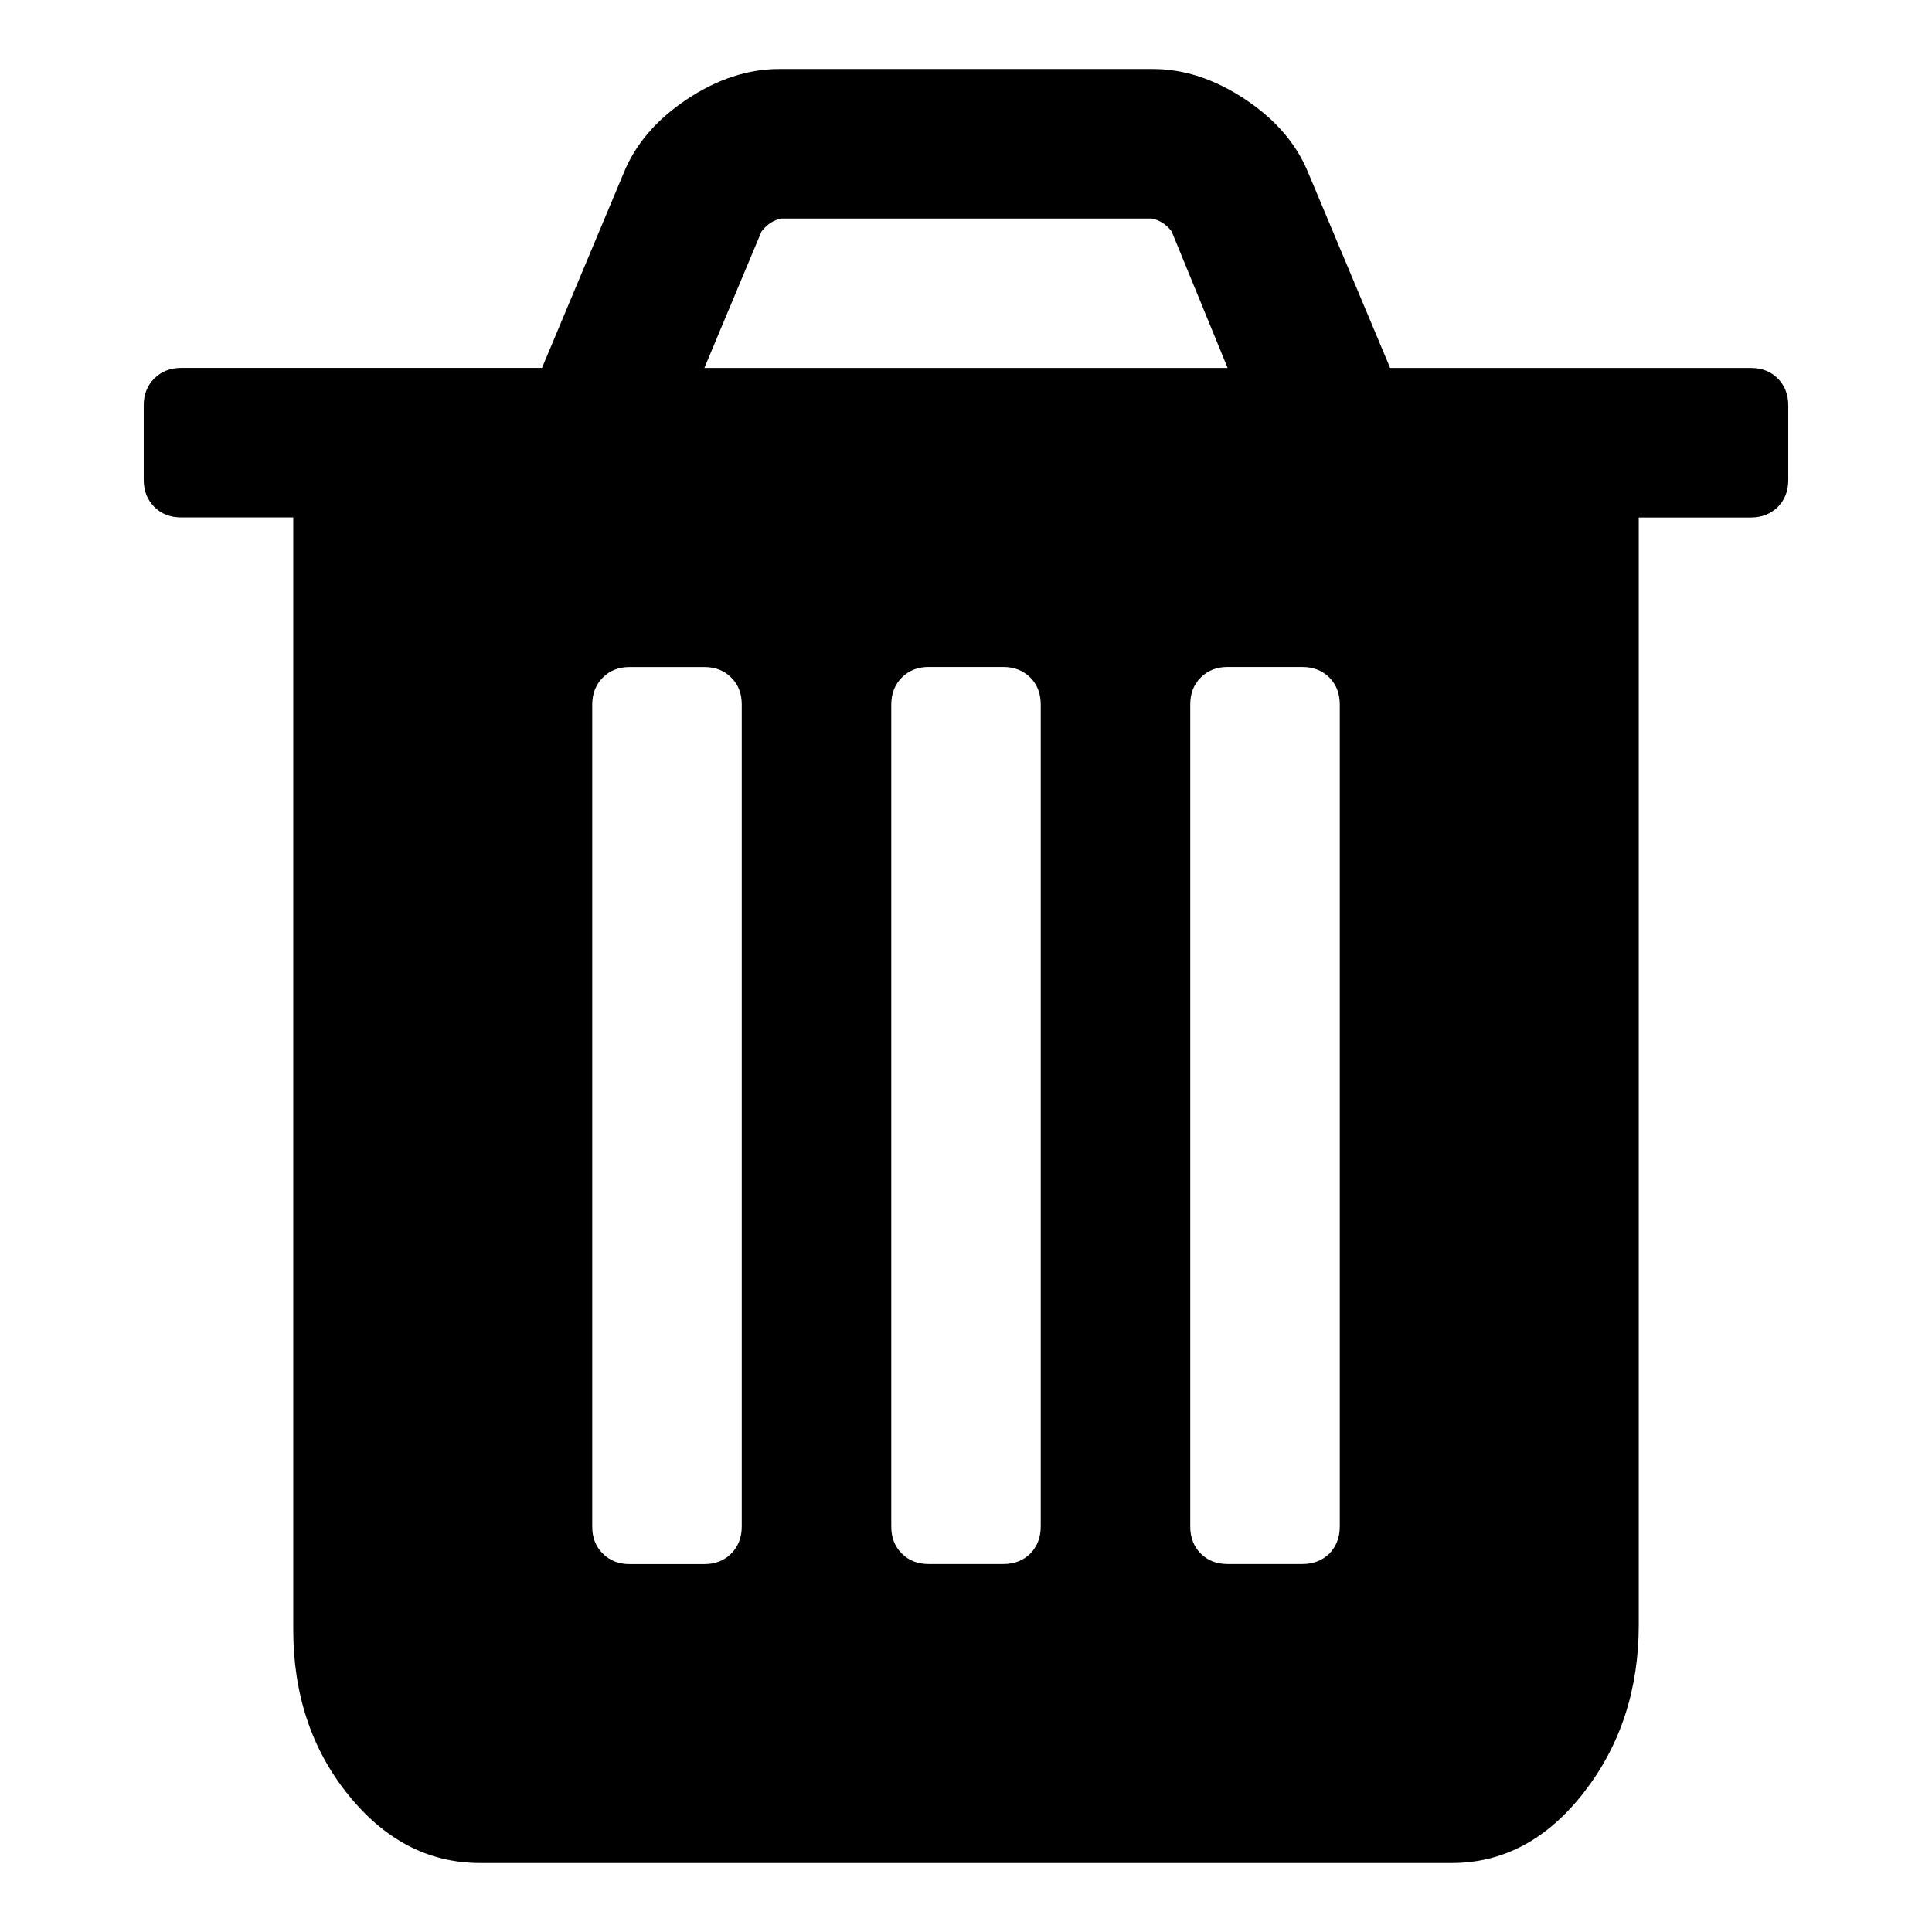
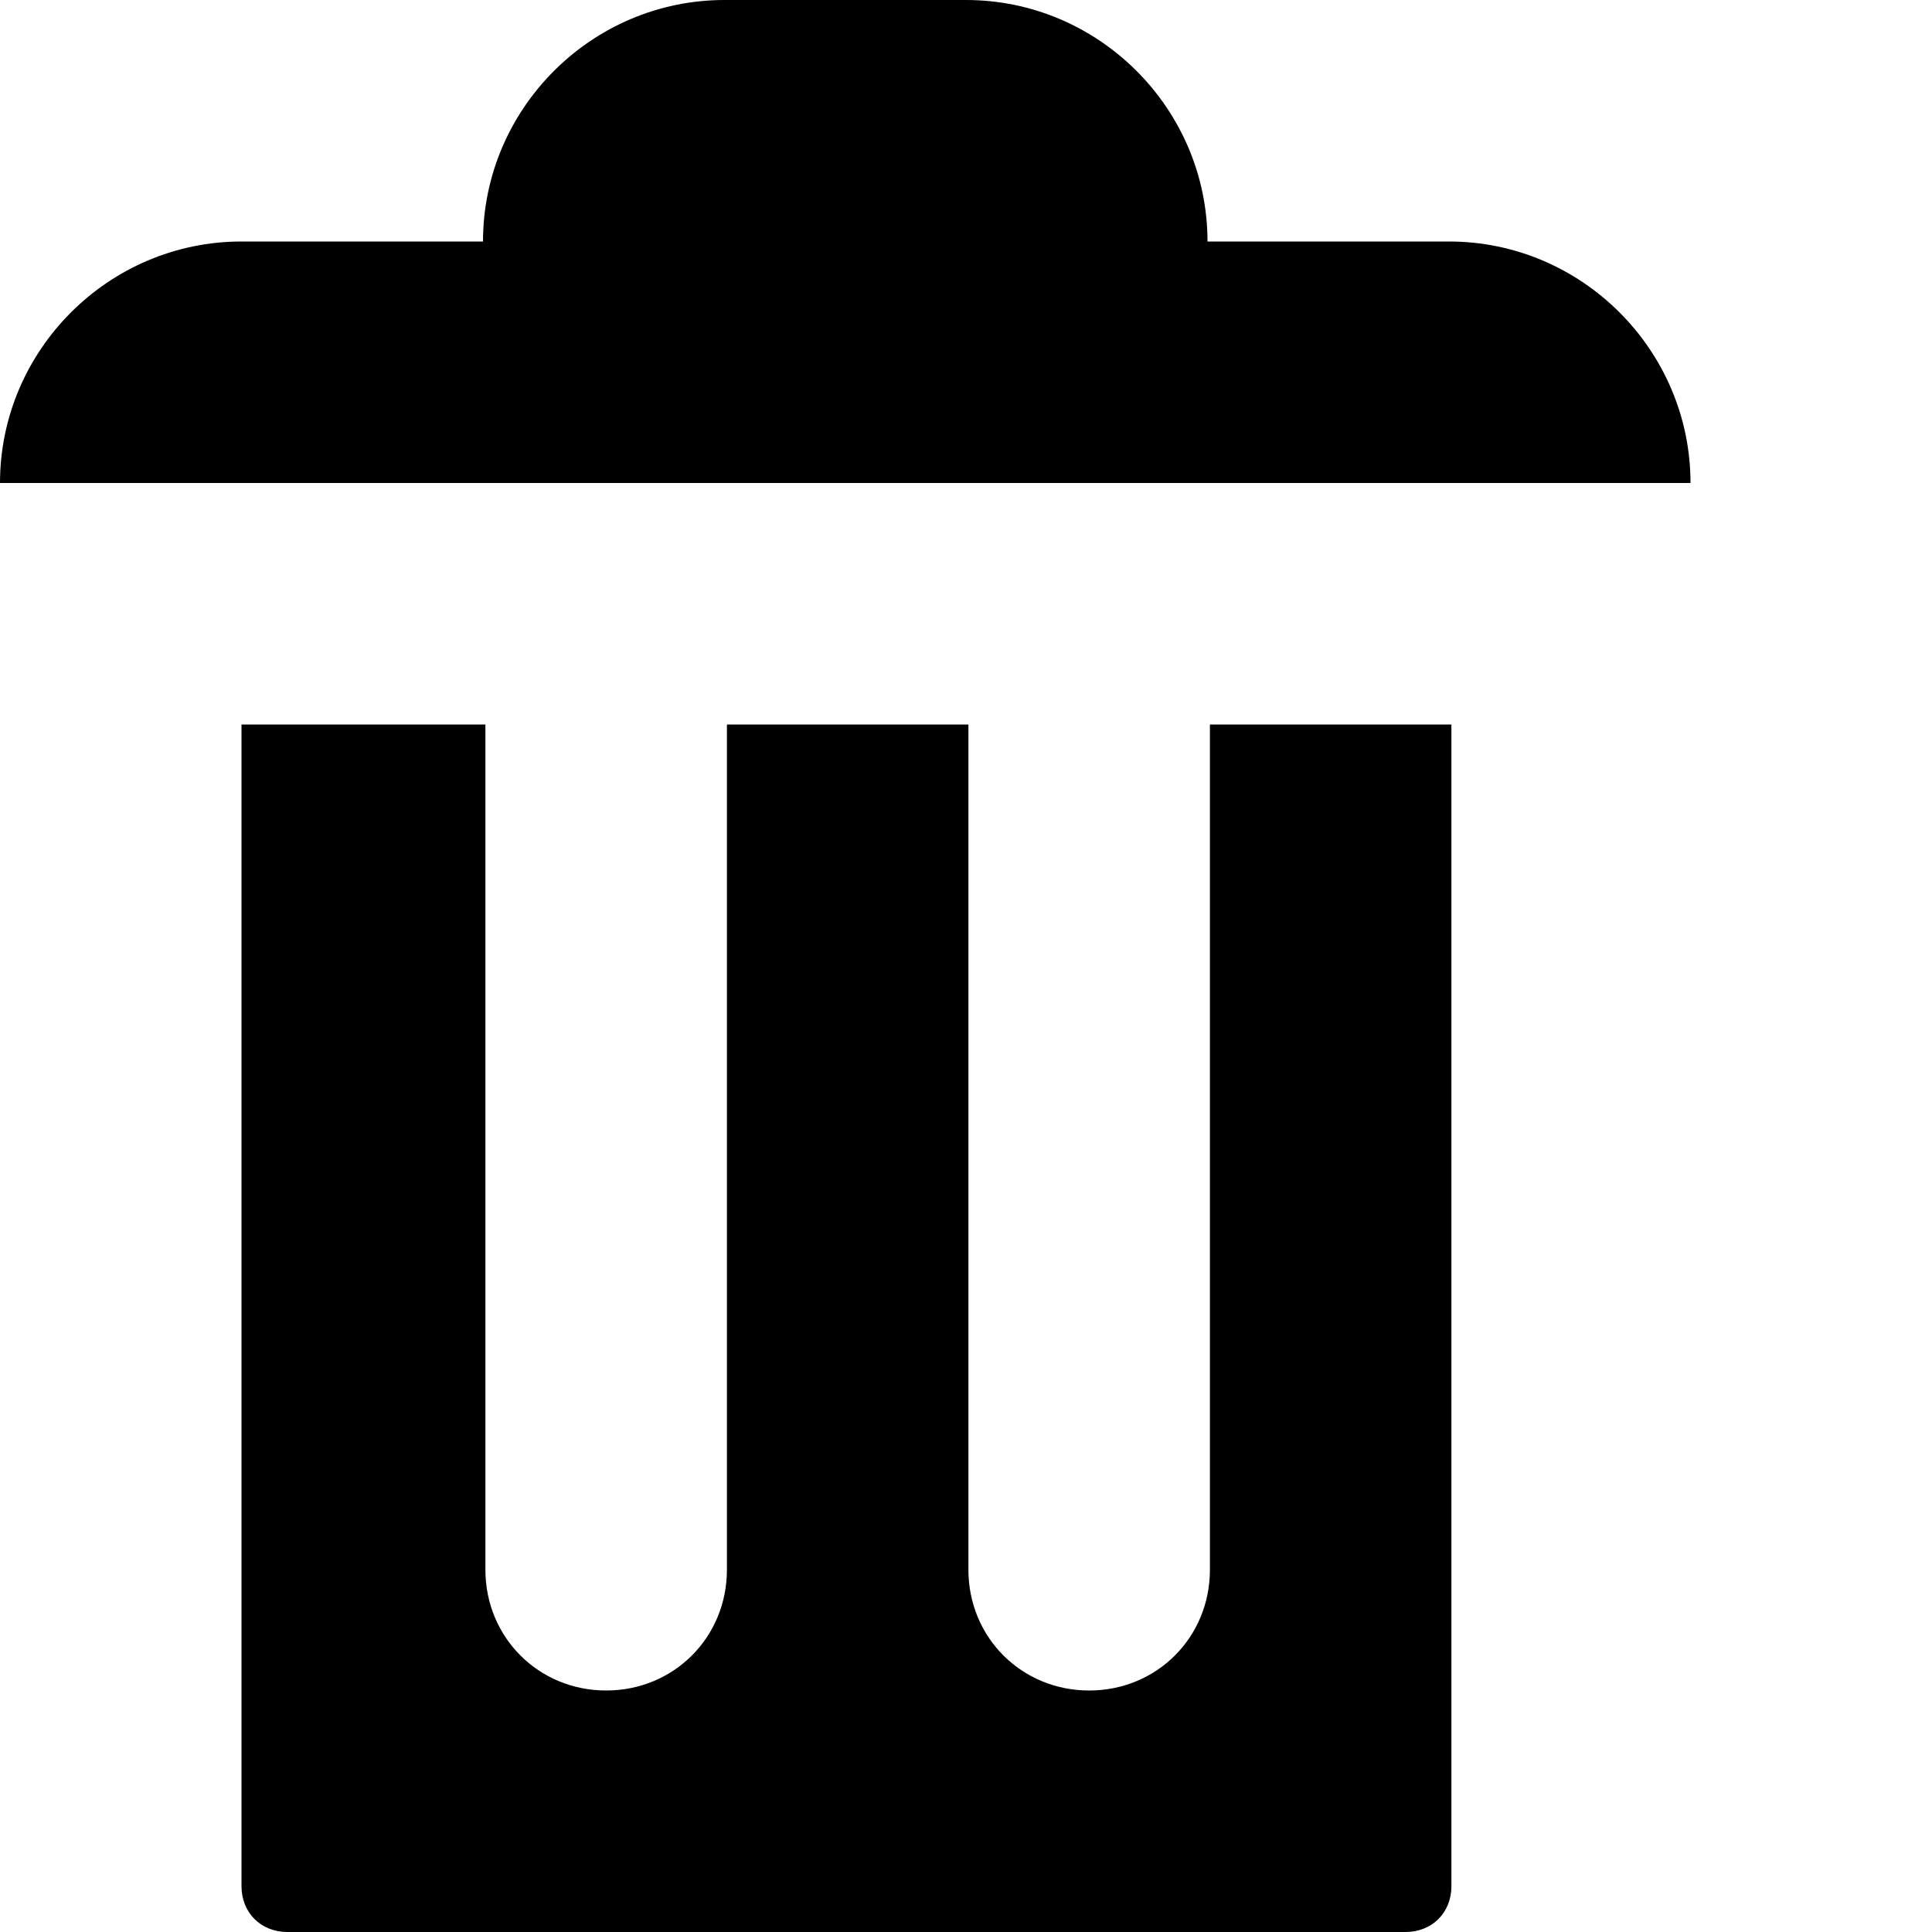
- <svg xmlns="http://www.w3.org/2000/svg" version="1.1" id="Layer_1" x="0px" y="0px" width="28px" height="28px" viewBox="0 0 28 28" enable-background="new 0 0 28 28" xml:space="preserve">
-   <path d="M10.75,22.125V10.208c0-0.158-0.051-0.288-0.153-0.389c-0.101-0.101-0.231-0.152-0.389-0.152H9.125  c-0.158,0-0.288,0.051-0.389,0.153s-0.152,0.231-0.153,0.389v11.917c0,0.159,0.051,0.288,0.153,0.39s0.231,0.152,0.389,0.152h1.083  c0.158,0,0.288-0.051,0.389-0.152C10.698,22.415,10.75,22.283,10.75,22.125z M15.083,22.125V10.208c0-0.158-0.051-0.288-0.151-0.389  c-0.102-0.101-0.231-0.152-0.39-0.153h-1.083c-0.158,0-0.288,0.051-0.389,0.153s-0.152,0.231-0.153,0.389v11.917  c0,0.159,0.051,0.288,0.153,0.391c0.102,0.101,0.231,0.151,0.389,0.151h1.083c0.158,0,0.287-0.051,0.39-0.151  C15.031,22.413,15.083,22.283,15.083,22.125z M19.417,22.125V10.208c0-0.158-0.051-0.288-0.151-0.389  c-0.102-0.101-0.231-0.152-0.391-0.153h-1.083c-0.159,0-0.288,0.051-0.39,0.153s-0.152,0.231-0.152,0.389v11.917  c0,0.159,0.051,0.288,0.152,0.391c0.102,0.101,0.23,0.151,0.39,0.151h1.083c0.159,0,0.288-0.051,0.391-0.151  C19.365,22.413,19.417,22.283,19.417,22.125z M10.208,5.333h7.584l-0.812-1.98c-0.078-0.102-0.176-0.164-0.289-0.186h-5.366  c-0.113,0.021-0.208,0.084-0.288,0.186L10.208,5.333z M25.917,5.875v1.083c0,0.158-0.051,0.288-0.151,0.389  c-0.103,0.101-0.231,0.152-0.391,0.153H23.75v16.047c0,0.938-0.264,1.746-0.795,2.43C22.426,26.658,21.787,27,21.042,27H6.958  c-0.745,0-1.382-0.331-1.913-0.991C4.514,25.35,4.249,24.55,4.25,23.614V7.499H2.625c-0.158,0-0.288-0.051-0.389-0.153  S2.084,7.115,2.083,6.957V5.874c0-0.158,0.051-0.288,0.153-0.389s0.231-0.152,0.389-0.153h5.23L9.04,2.505  c0.169-0.417,0.474-0.772,0.915-1.066C10.396,1.146,10.841,1,11.292,1h5.417c0.451,0,0.896,0.146,1.338,0.44  s0.745,0.649,0.914,1.066l1.186,2.827h5.229c0.159,0,0.288,0.051,0.39,0.153C25.865,5.586,25.917,5.716,25.917,5.875L25.917,5.875z" />
+ <svg xmlns="http://www.w3.org/2000/svg" width="8" height="8" viewBox="0 0 8 8">
+   <path d="M3 0c-.55 0-1 .45-1 1h-1c-.55 0-1 .45-1 1h7c0-.55-.45-1-1-1h-1c0-.55-.45-1-1-1h-1zm-2 3v4.81c0 .11.08.19.19.19h4.63c.11 0 .19-.08.19-.19v-4.81h-1v3.5c0 .28-.22.5-.5.5s-.5-.22-.5-.5v-3.5h-1v3.5c0 .28-.22.5-.5.5s-.5-.22-.5-.5v-3.5h-1z" />
</svg>
